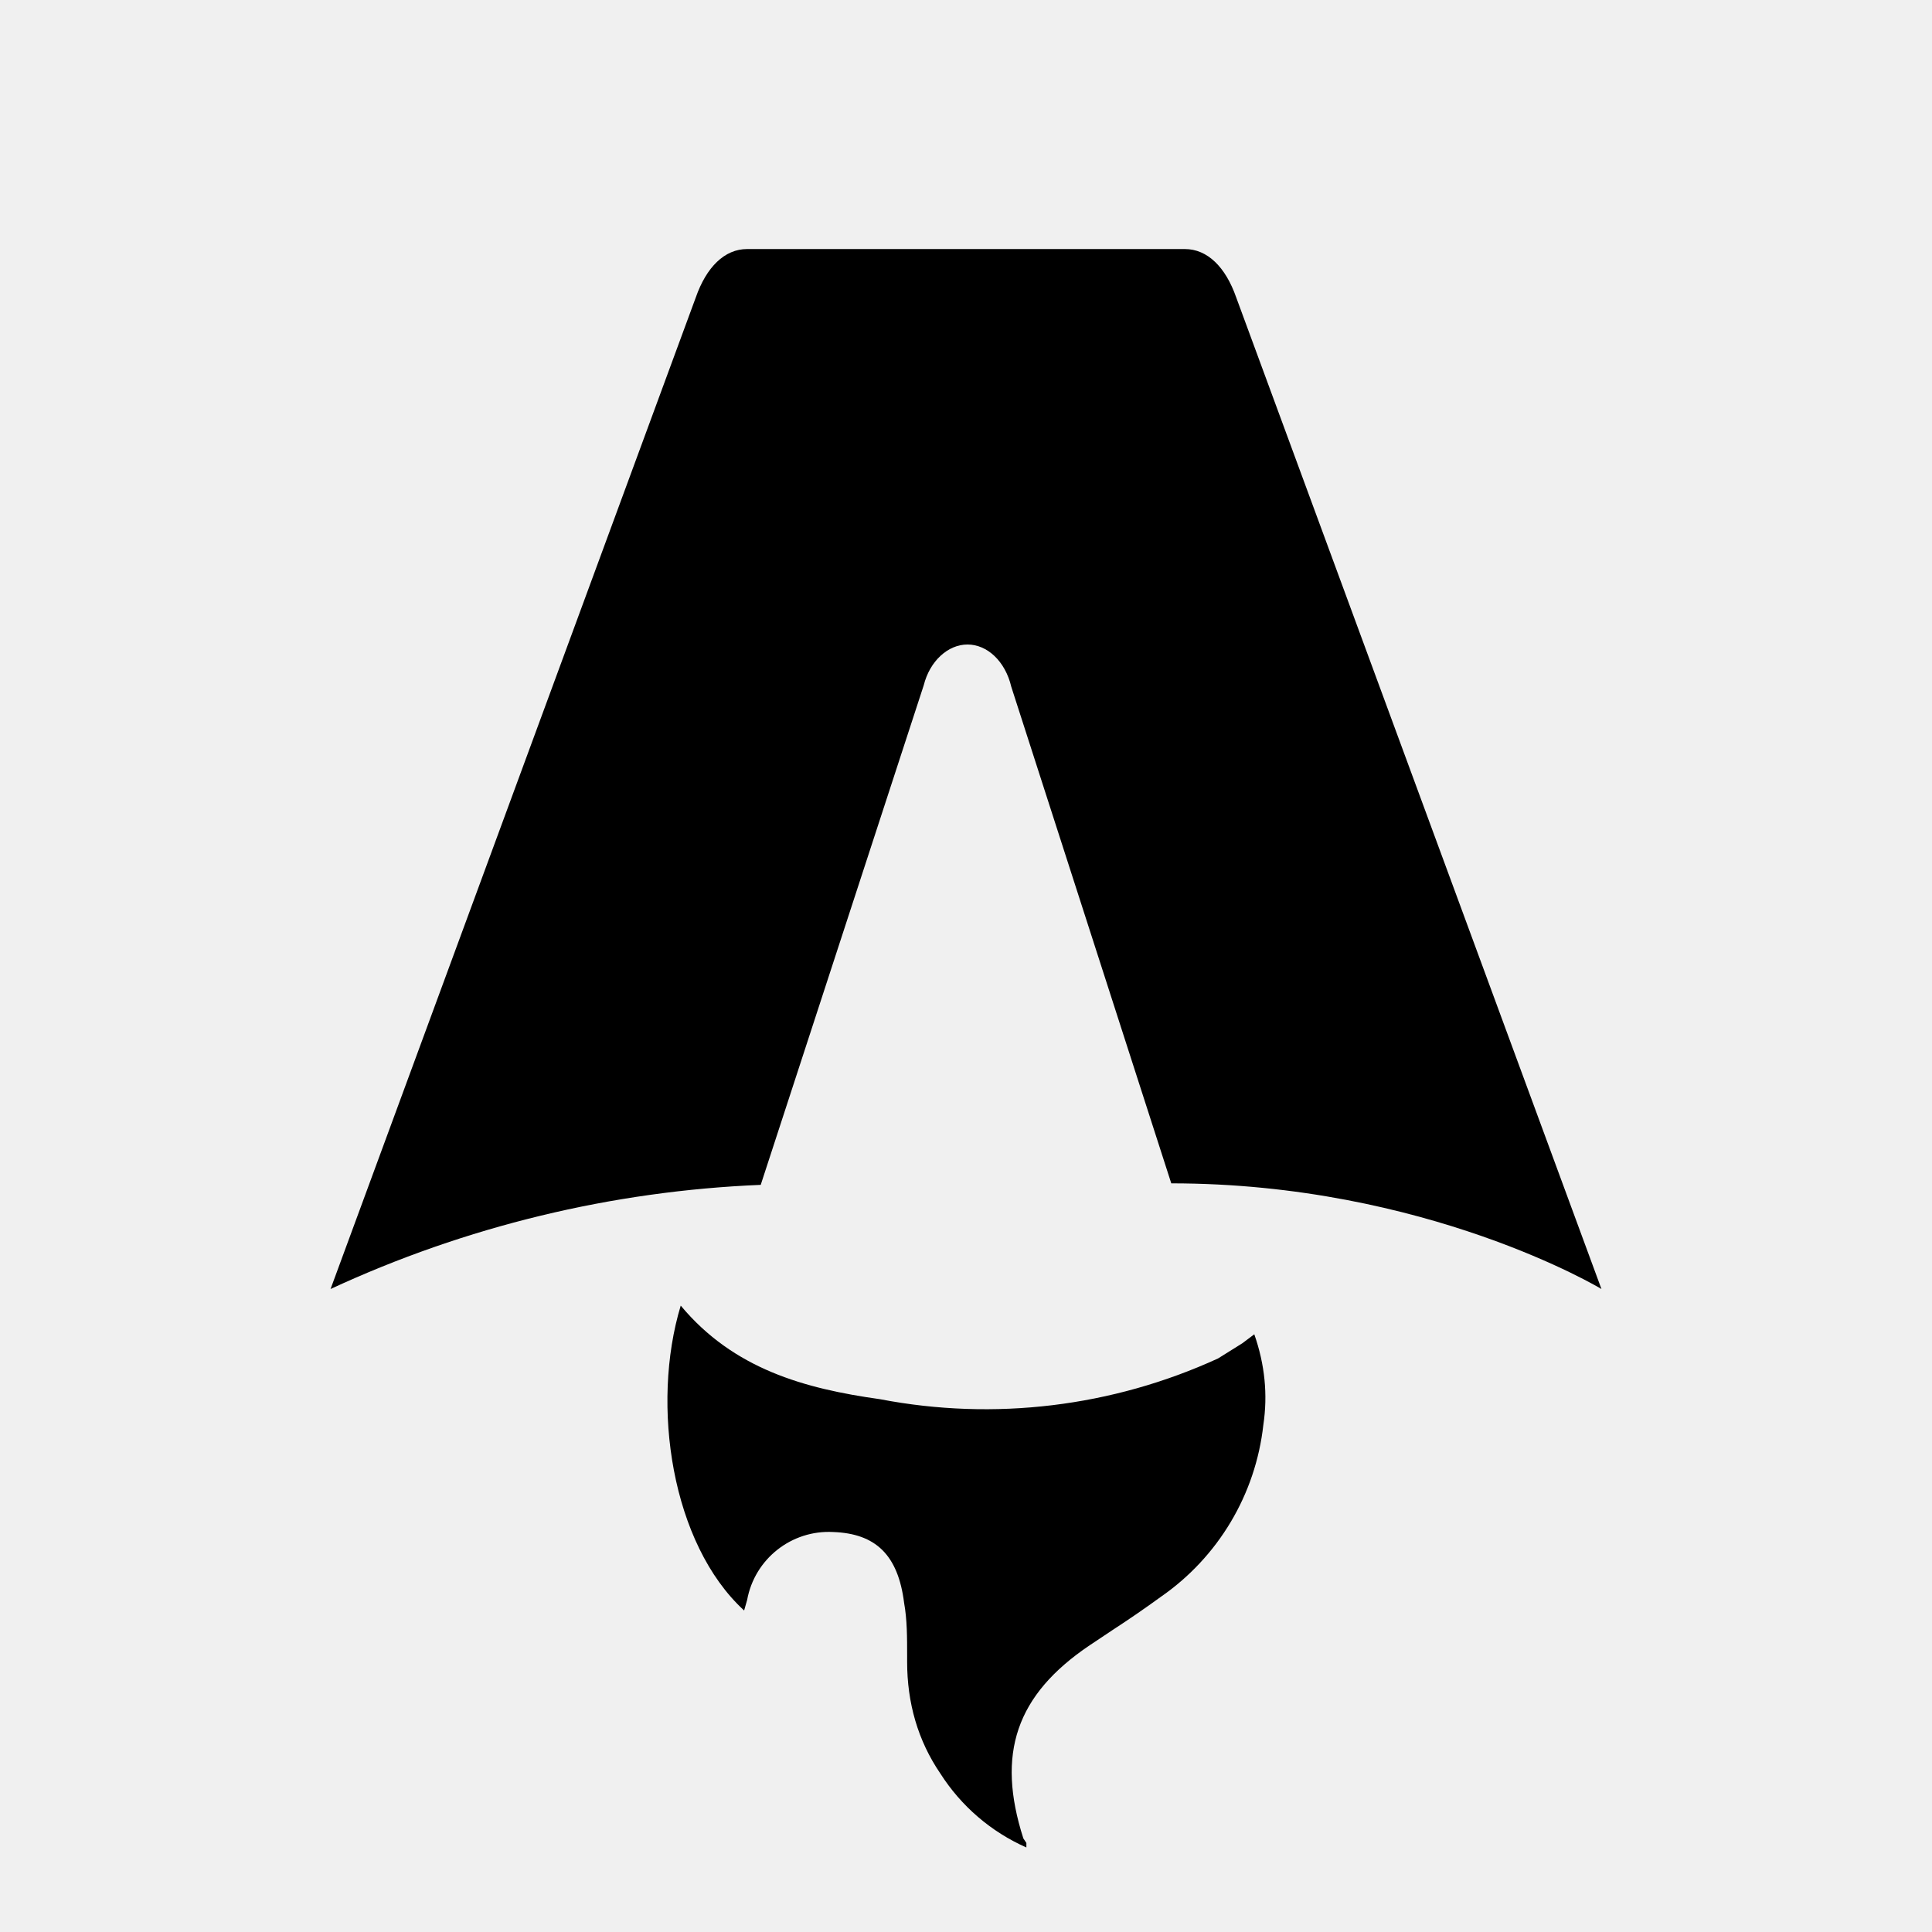
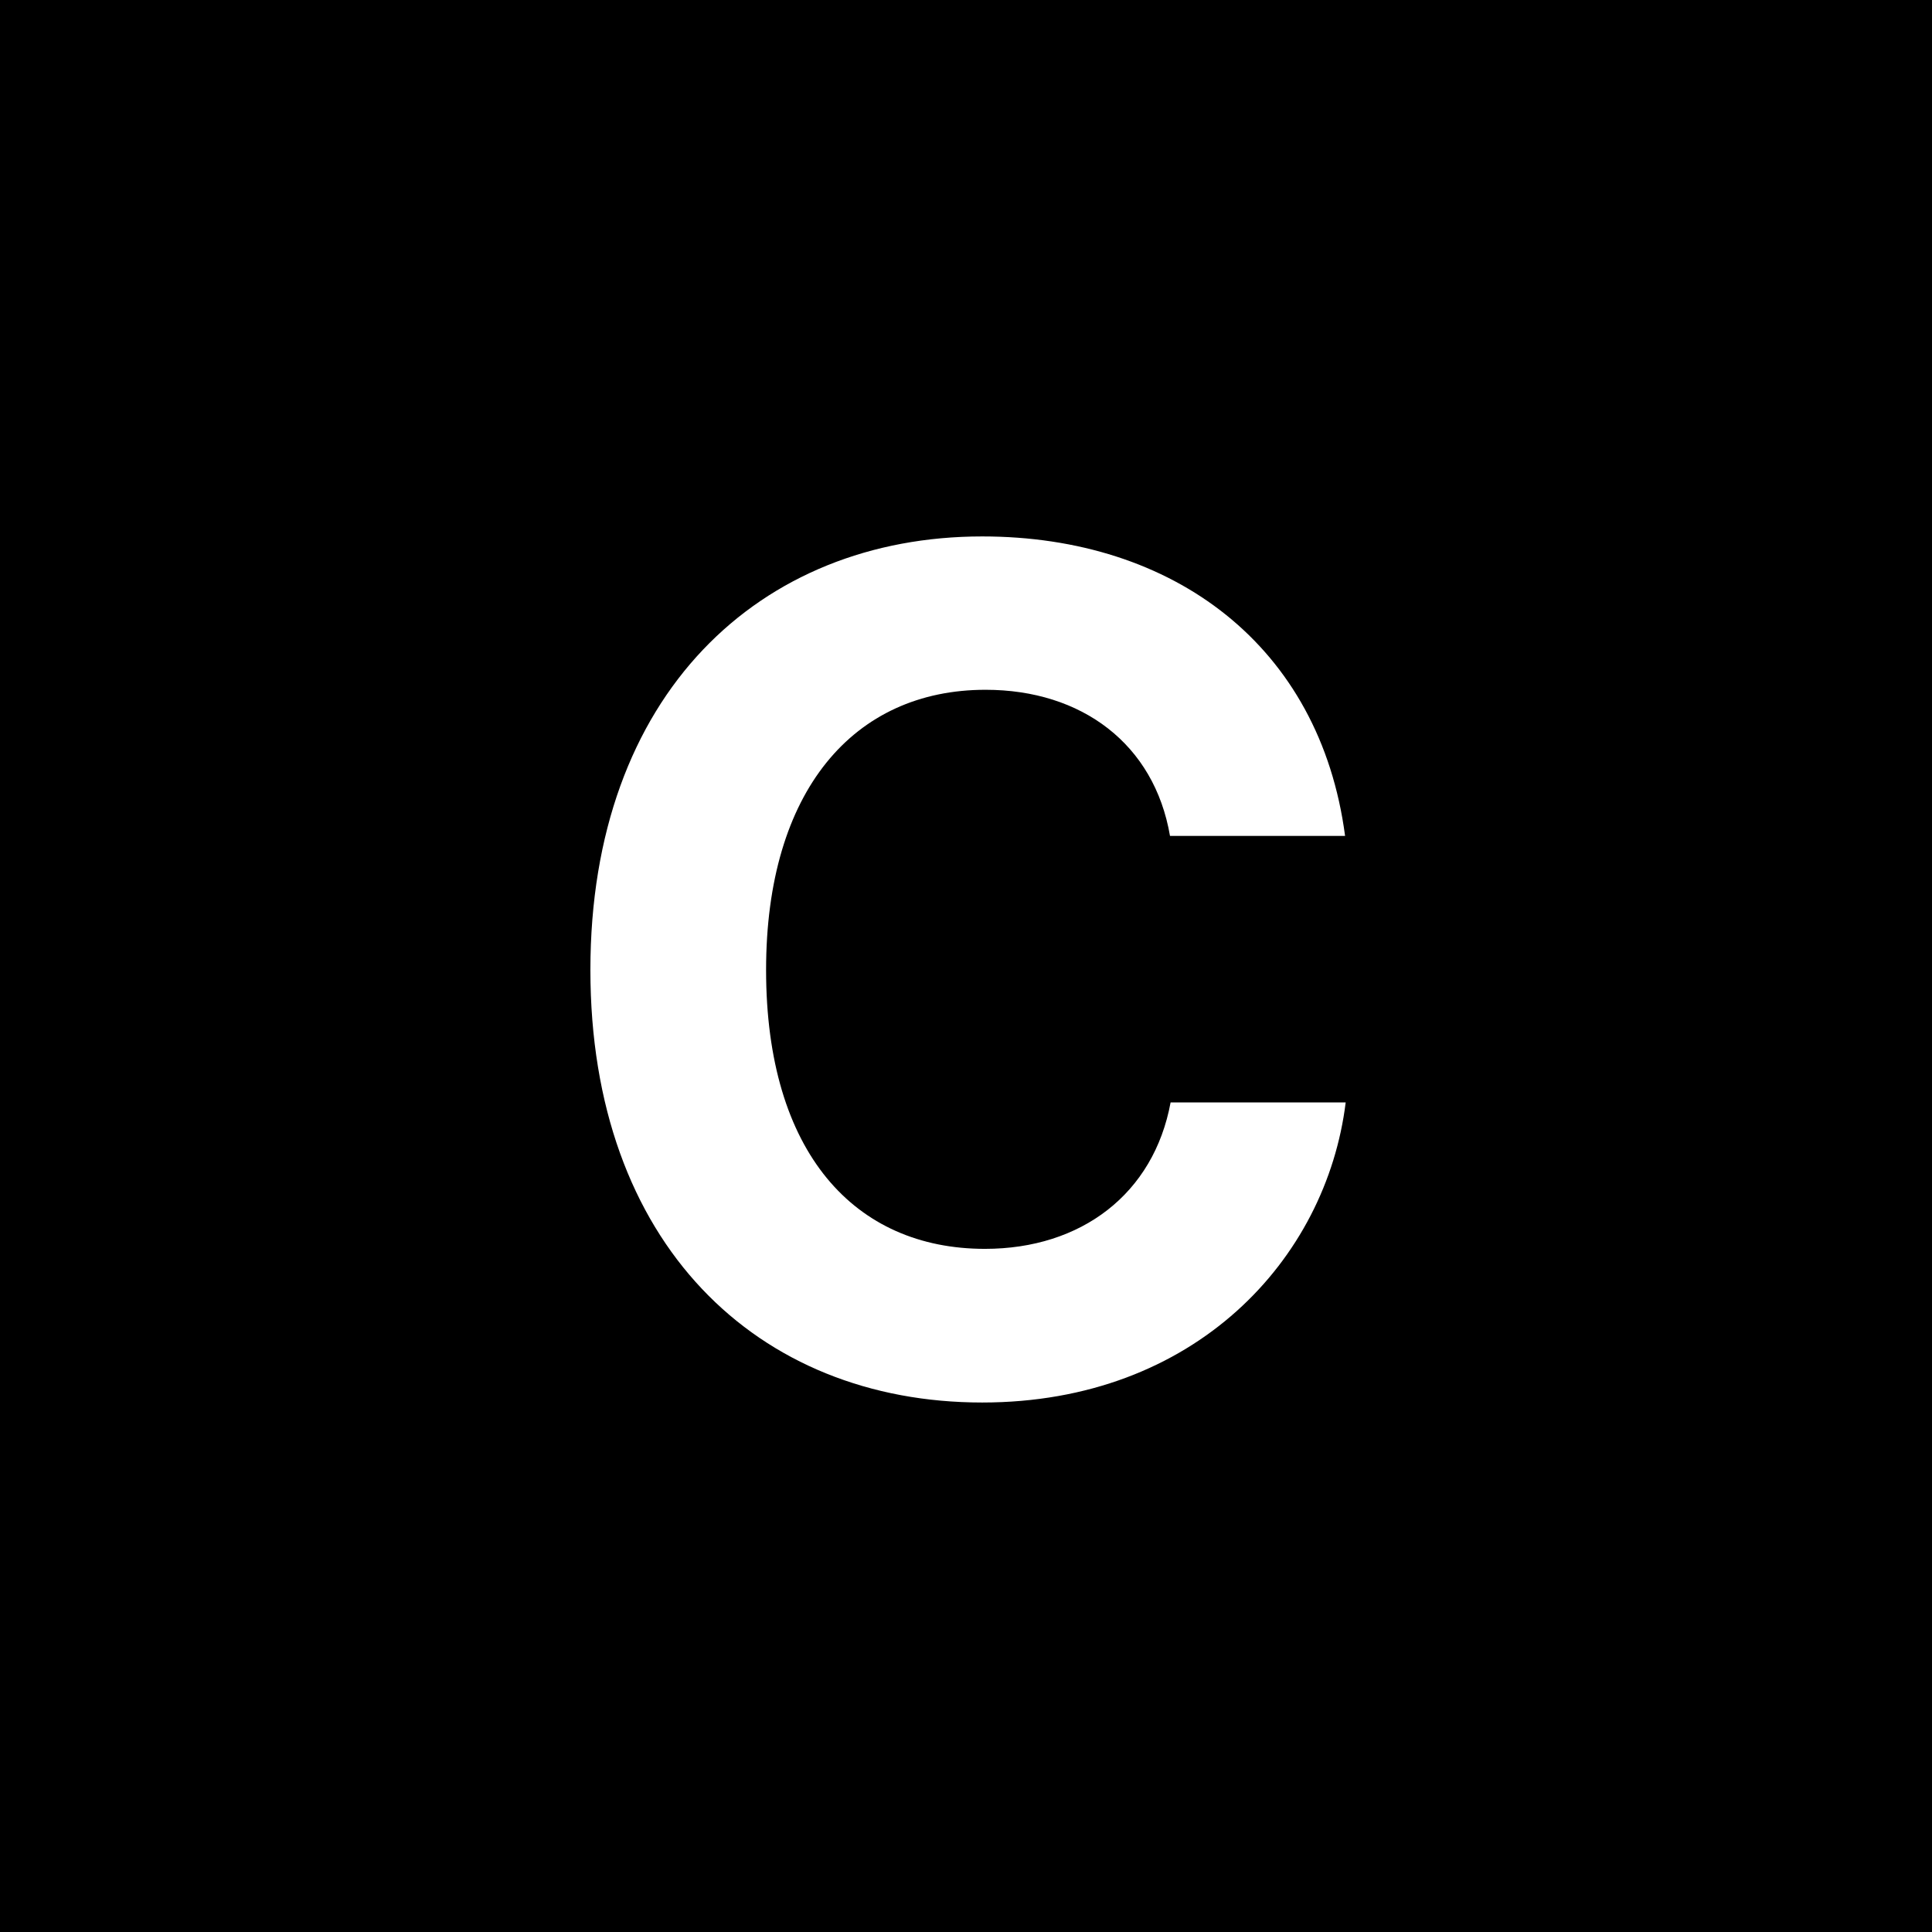
- <svg xmlns="http://www.w3.org/2000/svg" fill="none" viewBox="0 0 128 128">
-   <path d="M50.4 78.5a75.1 75.1 0 0 0-28.5 6.9l24.2-65.7c.7-2 1.9-3.2 3.4-3.2h29c1.5 0 2.7 1.2 3.4 3.2l24.2 65.7s-11.6-7-28.5-7L67 45.5c-.4-1.7-1.6-2.8-2.9-2.8-1.3 0-2.5 1.1-2.9 2.7L50.4 78.5Zm-1.1 28.2Zm-4.2-20.2c-2 6.6-.6 15.8 4.2 20.2a17.5 17.5 0 0 1 .2-.7 5.5 5.5 0 0 1 5.7-4.5c2.8.1 4.3 1.5 4.7 4.7.2 1.1.2 2.3.2 3.5v.4c0 2.7.7 5.2 2.2 7.4a13 13 0 0 0 5.7 4.9v-.3l-.2-.3c-1.8-5.6-.5-9.5 4.4-12.8l1.5-1a73 73 0 0 0 3.2-2.2 16 16 0 0 0 6.8-11.4c.3-2 .1-4-.6-6l-.8.6-1.6 1a37 37 0 0 1-22.4 2.7c-5-.7-9.7-2-13.2-6.2Z" />
-   <style>
-         path { fill: #000; }
-         @media (prefers-color-scheme: dark) {
-             path { fill: #FFF; }
-         }
-     </style>
+ <svg xmlns="http://www.w3.org/2000/svg" viewBox="0 0 100 100">
+   <rect width="100" height="100" fill="#000" />
+   <text x="50" y="72" font-family="system-ui, -apple-system, sans-serif" font-size="60" font-weight="bold" text-anchor="middle" fill="#fff">C</text>
</svg>
